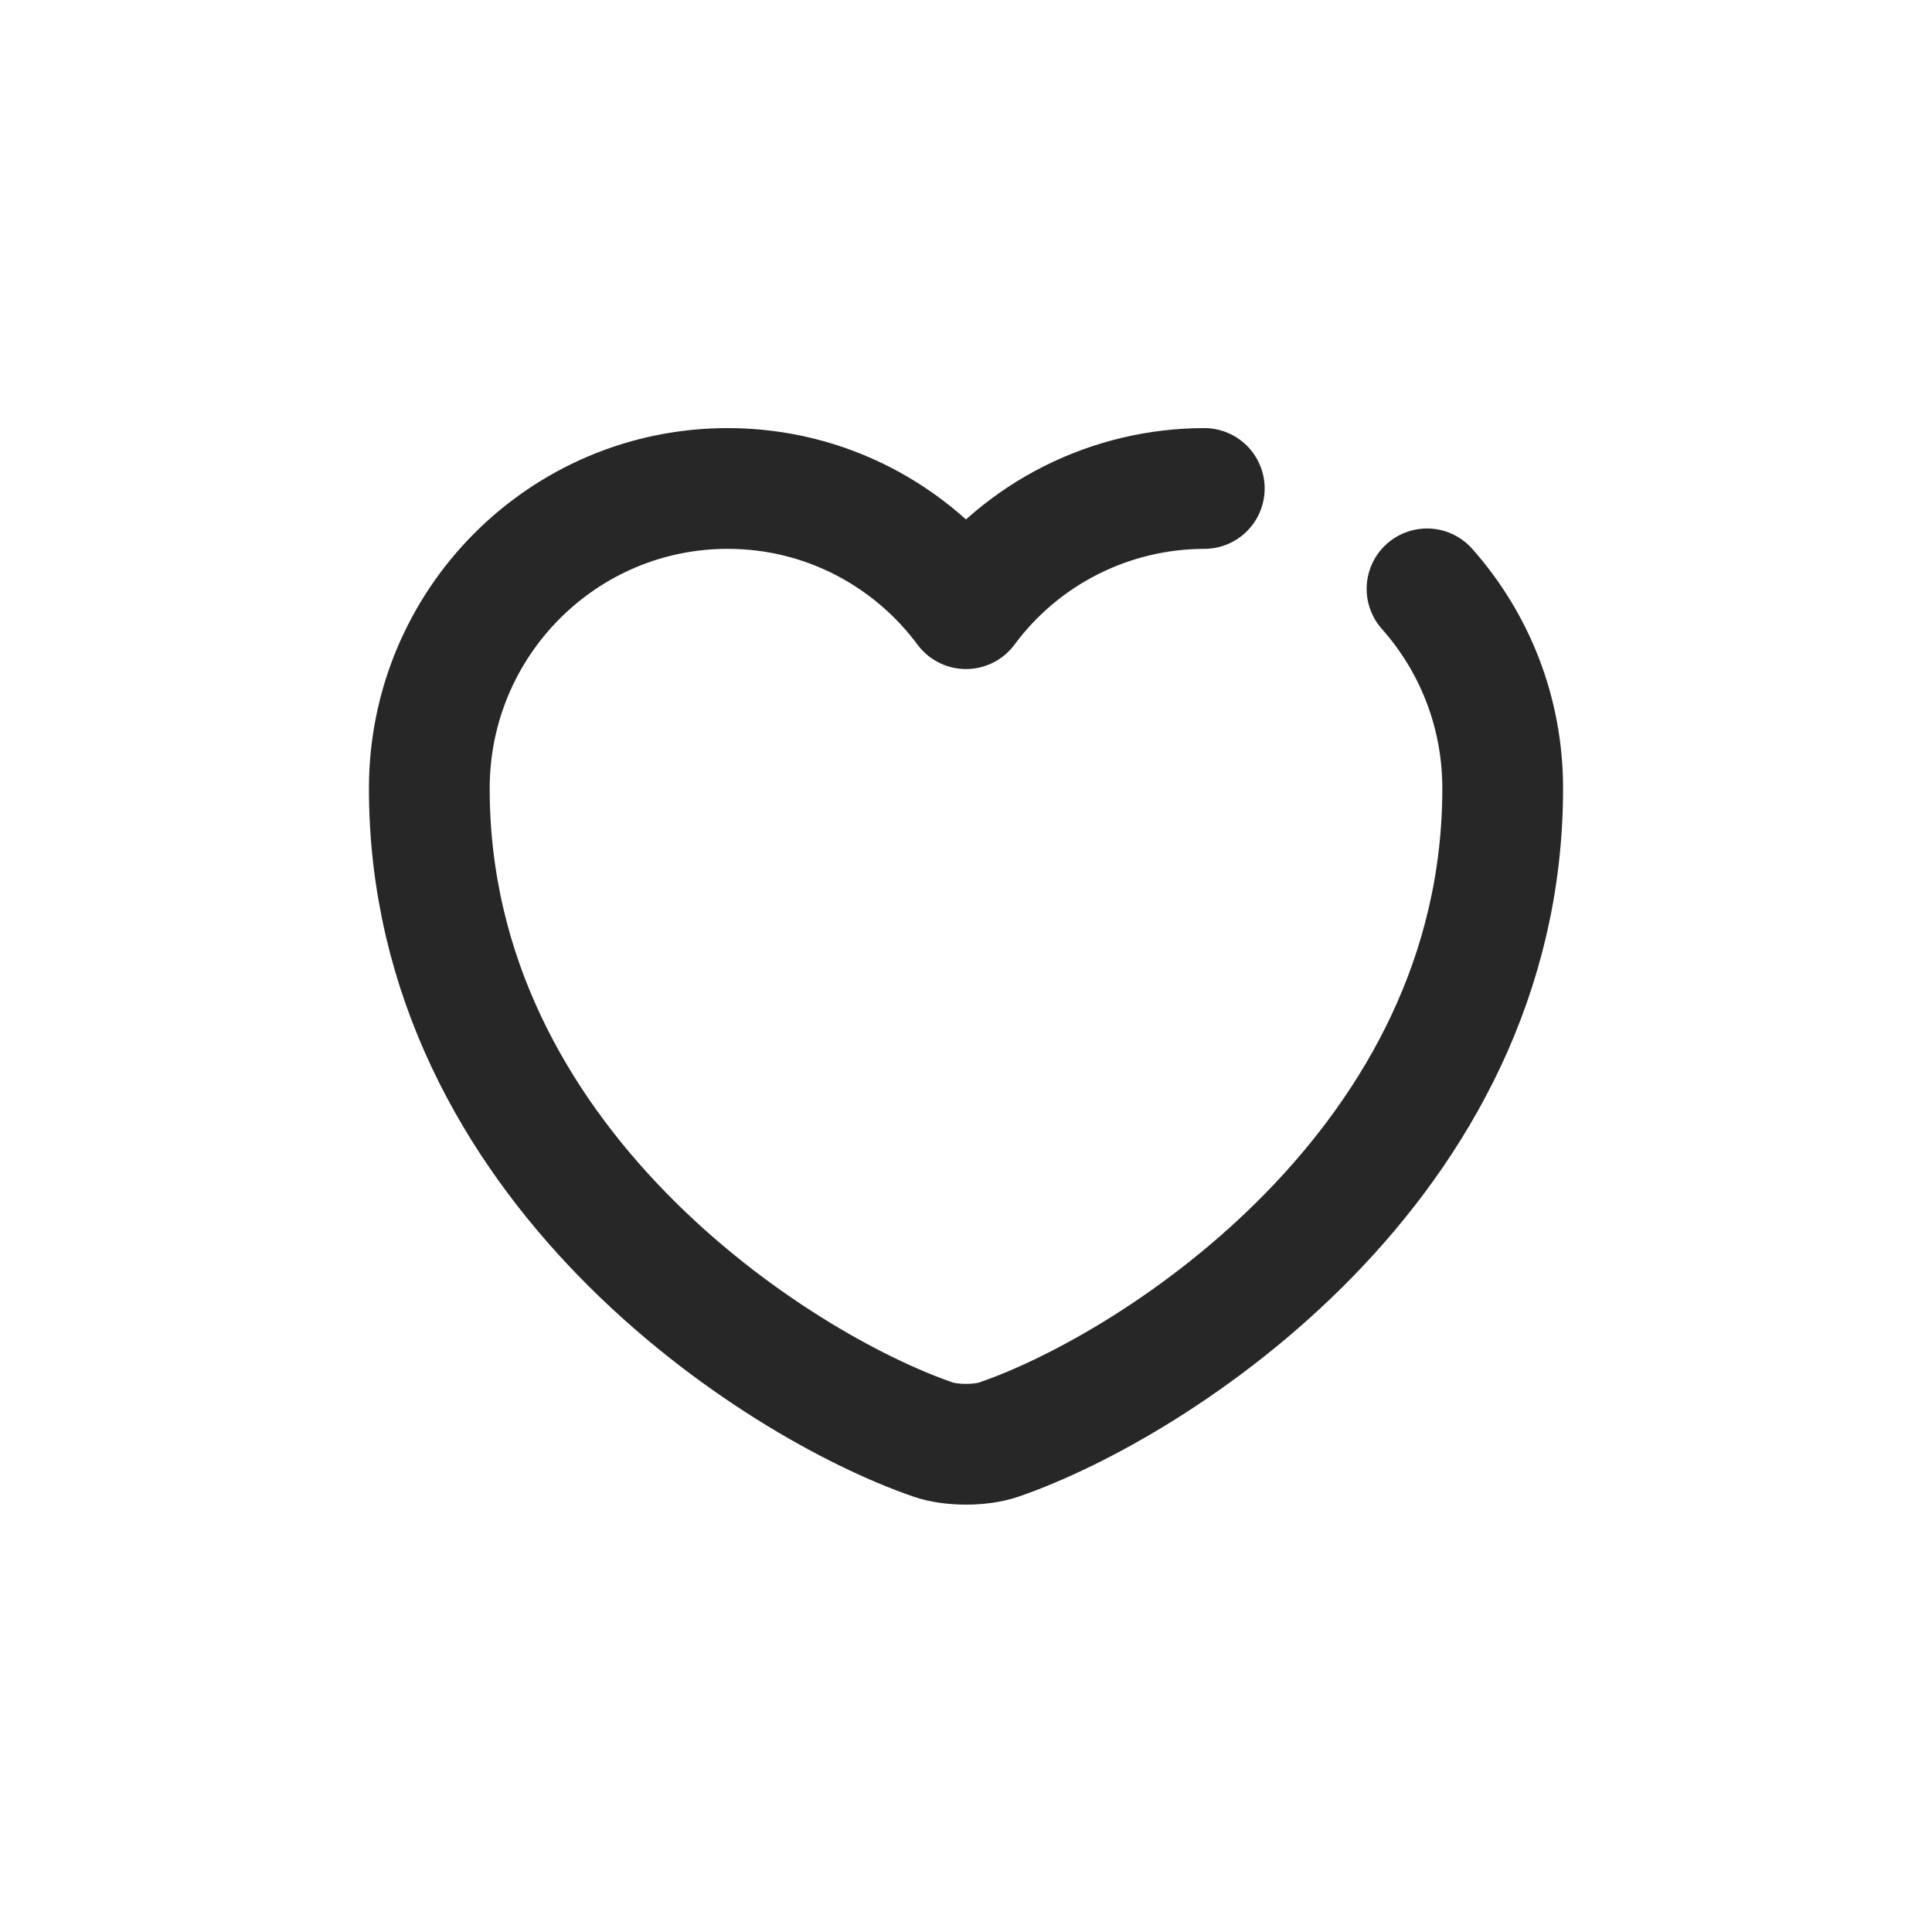
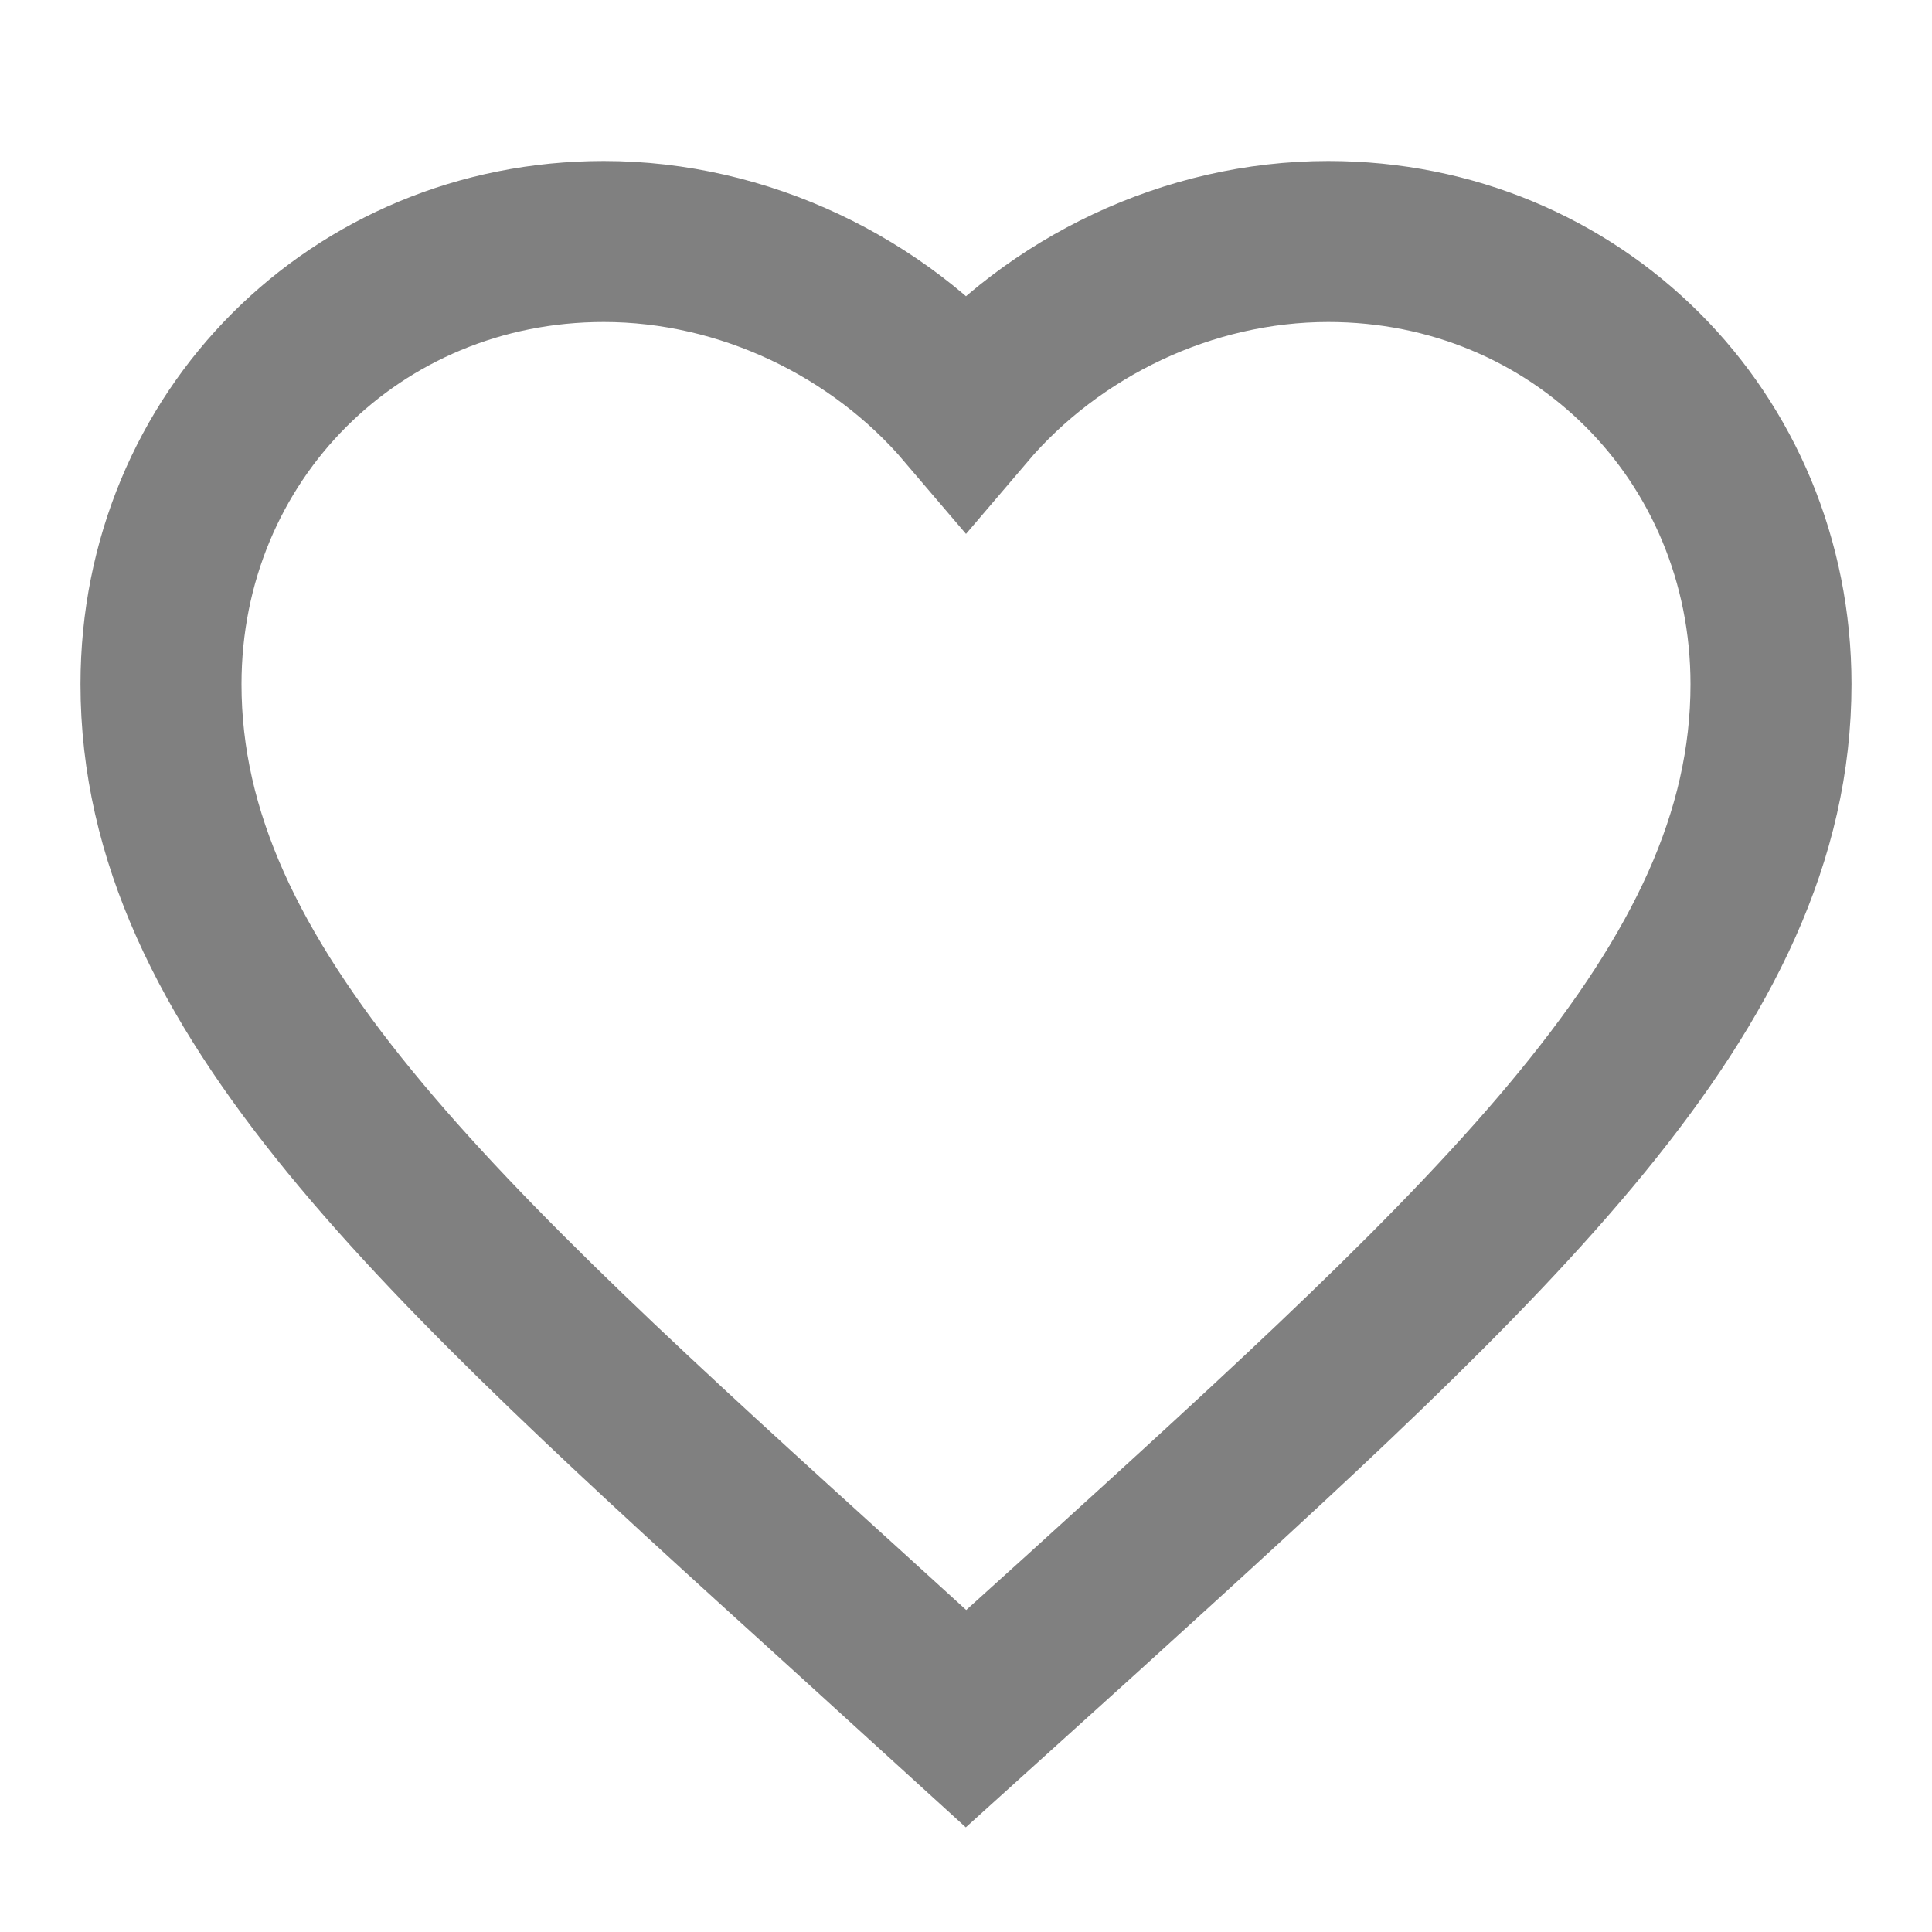
<svg xmlns="http://www.w3.org/2000/svg" width="24" height="24" viewBox="0 0 24 24" fill="none">
-   <path d="M17.727 7.315C18.313 7.975 18.667 8.841 18.667 9.795C18.667 14.461 14.347 17.215 12.413 17.881C12.187 17.961 11.813 17.961 11.587 17.881C9.653 17.215 5.333 14.461 5.333 9.795C5.333 7.735 6.993 6.068 9.04 6.068C10.253 6.068 11.327 6.655 12 7.561C12.342 7.099 12.789 6.722 13.303 6.463C13.817 6.204 14.384 6.069 14.96 6.068" stroke="#272727" stroke-width="1.5" stroke-linecap="round" stroke-linejoin="round" />
+   <path d="M12 21.35L10.55 20.03C5.4 15.36 2 12.28 2 8.5C2 5.42 4.42 3 7.5 3C9.24 3 10.91 3.81 12 5.09C13.09 3.81 14.76 3 16.5 3C19.58 3 22 5.42 22 8.5C22 12.28 18.6 15.36 13.45 20.04L12 21.35Z" stroke="#808080" stroke-width="2" fill="none" />
</svg>
